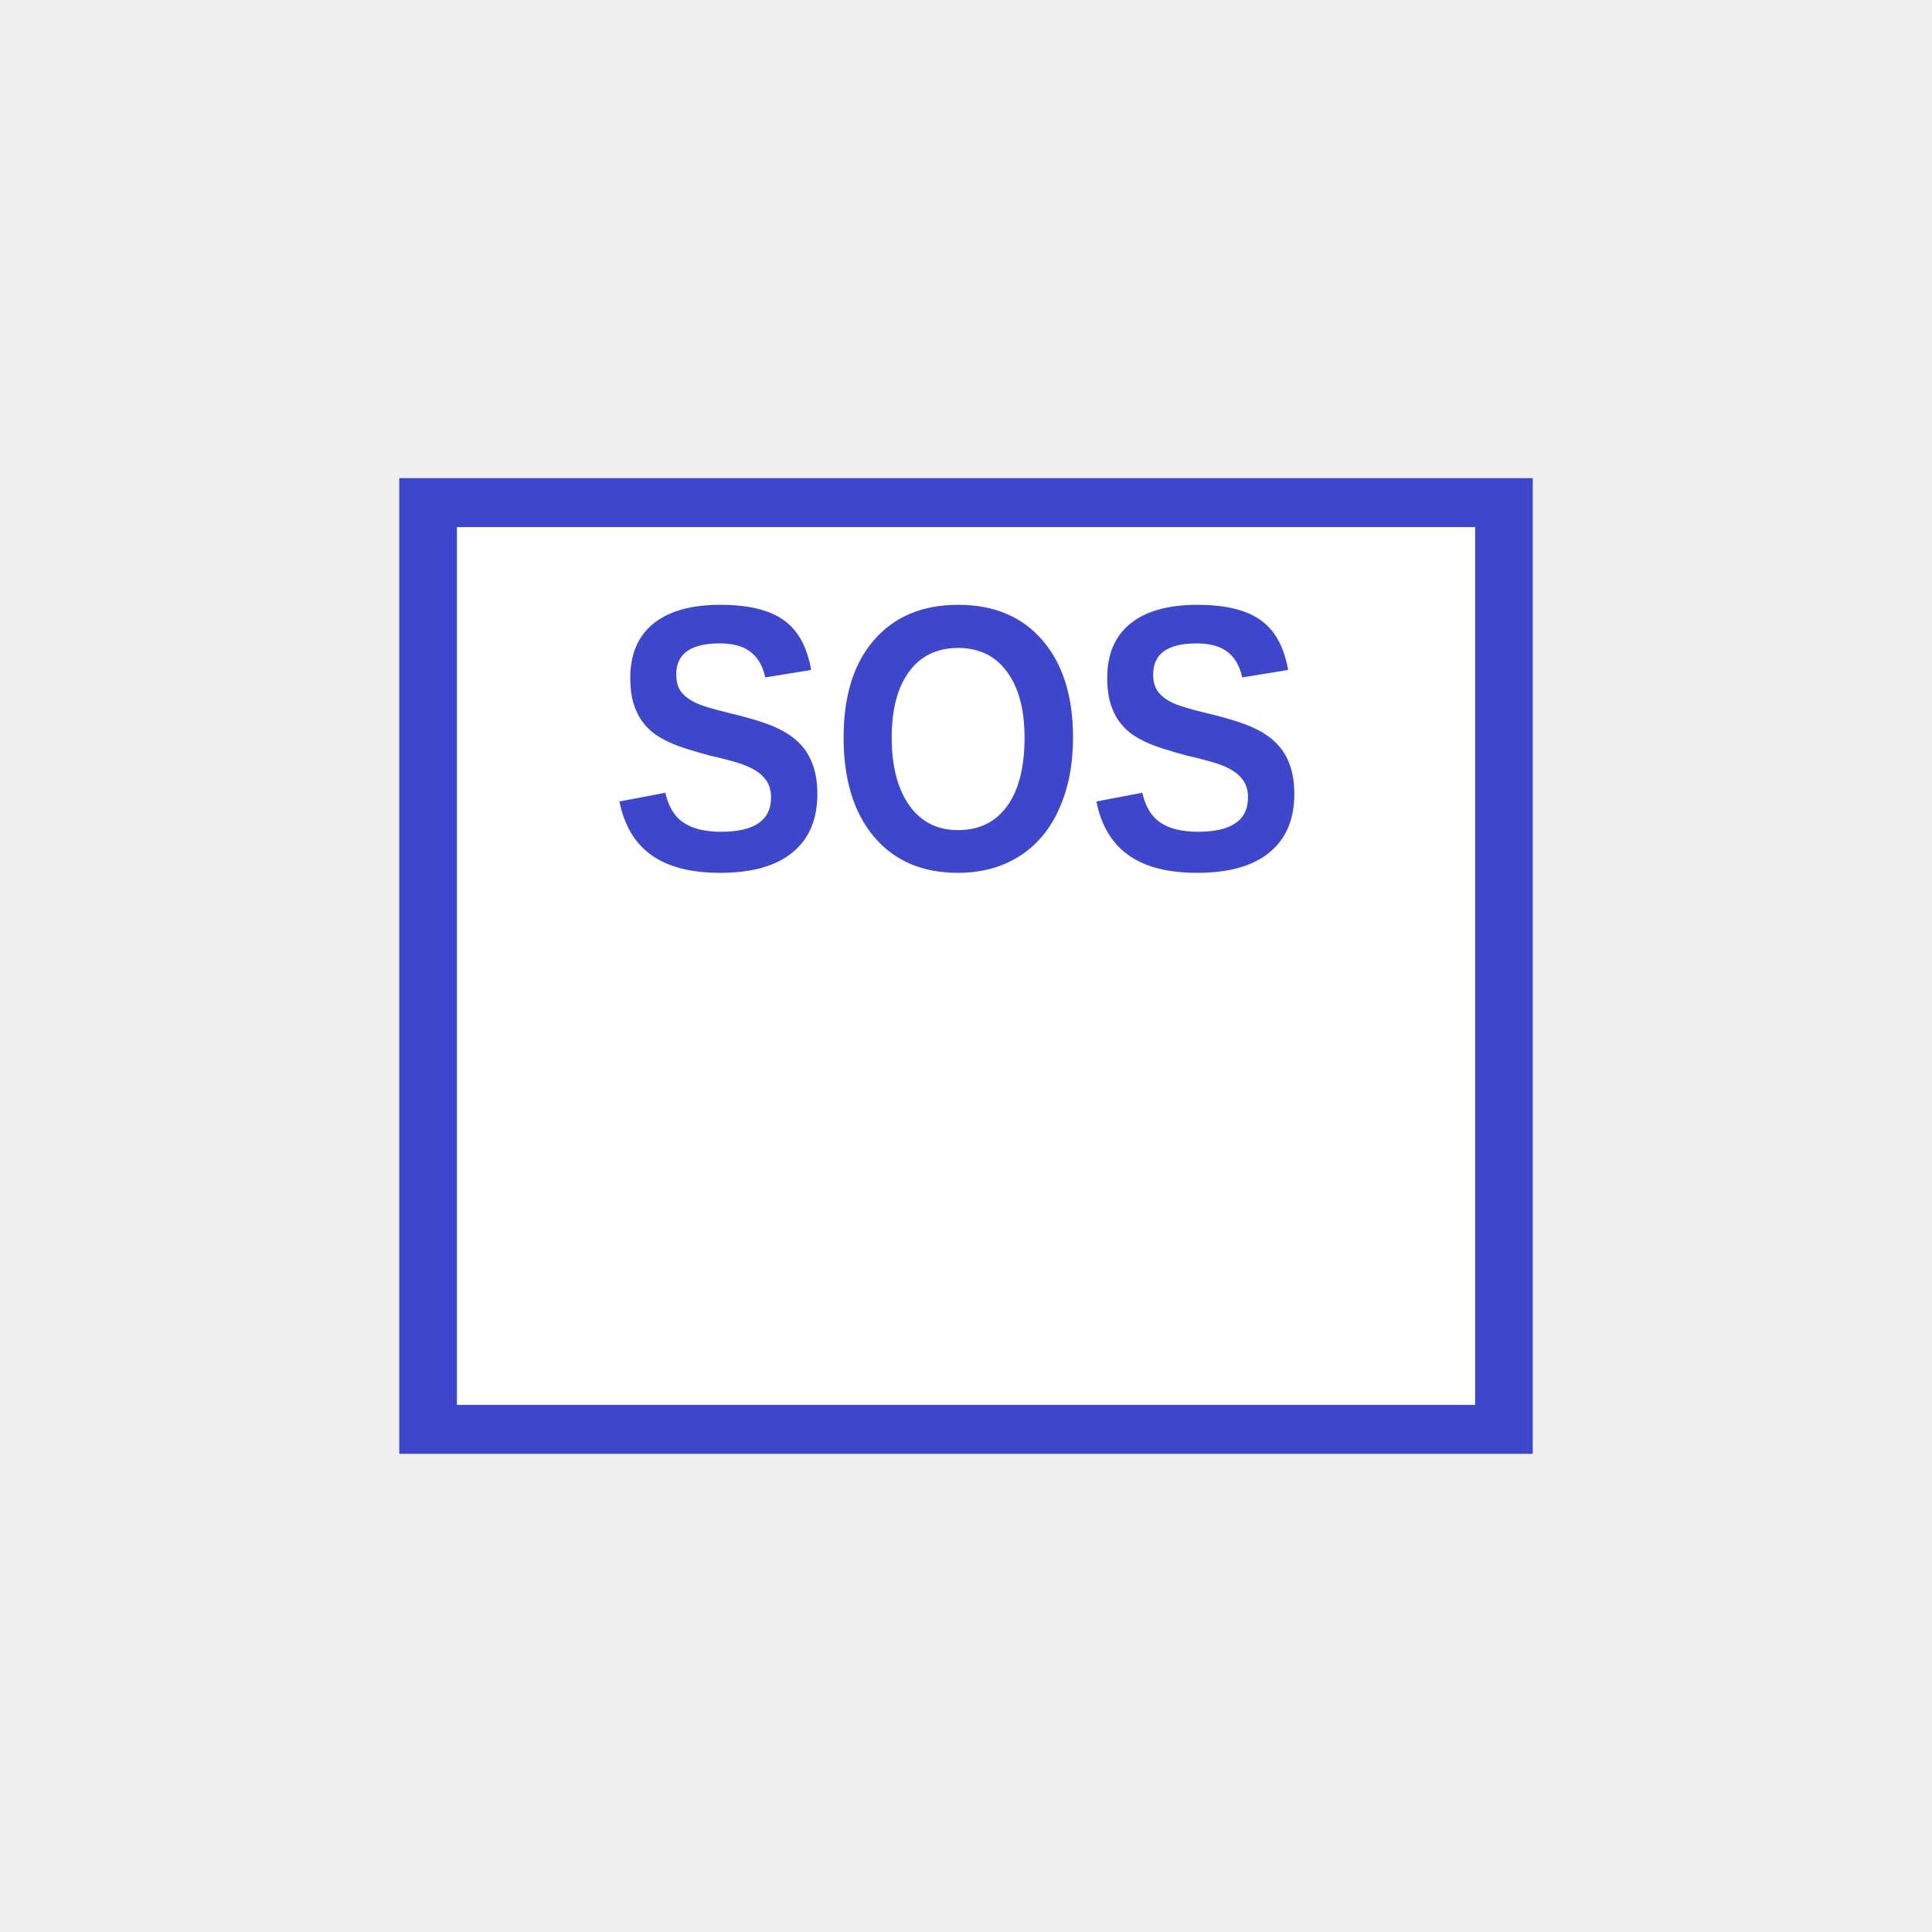
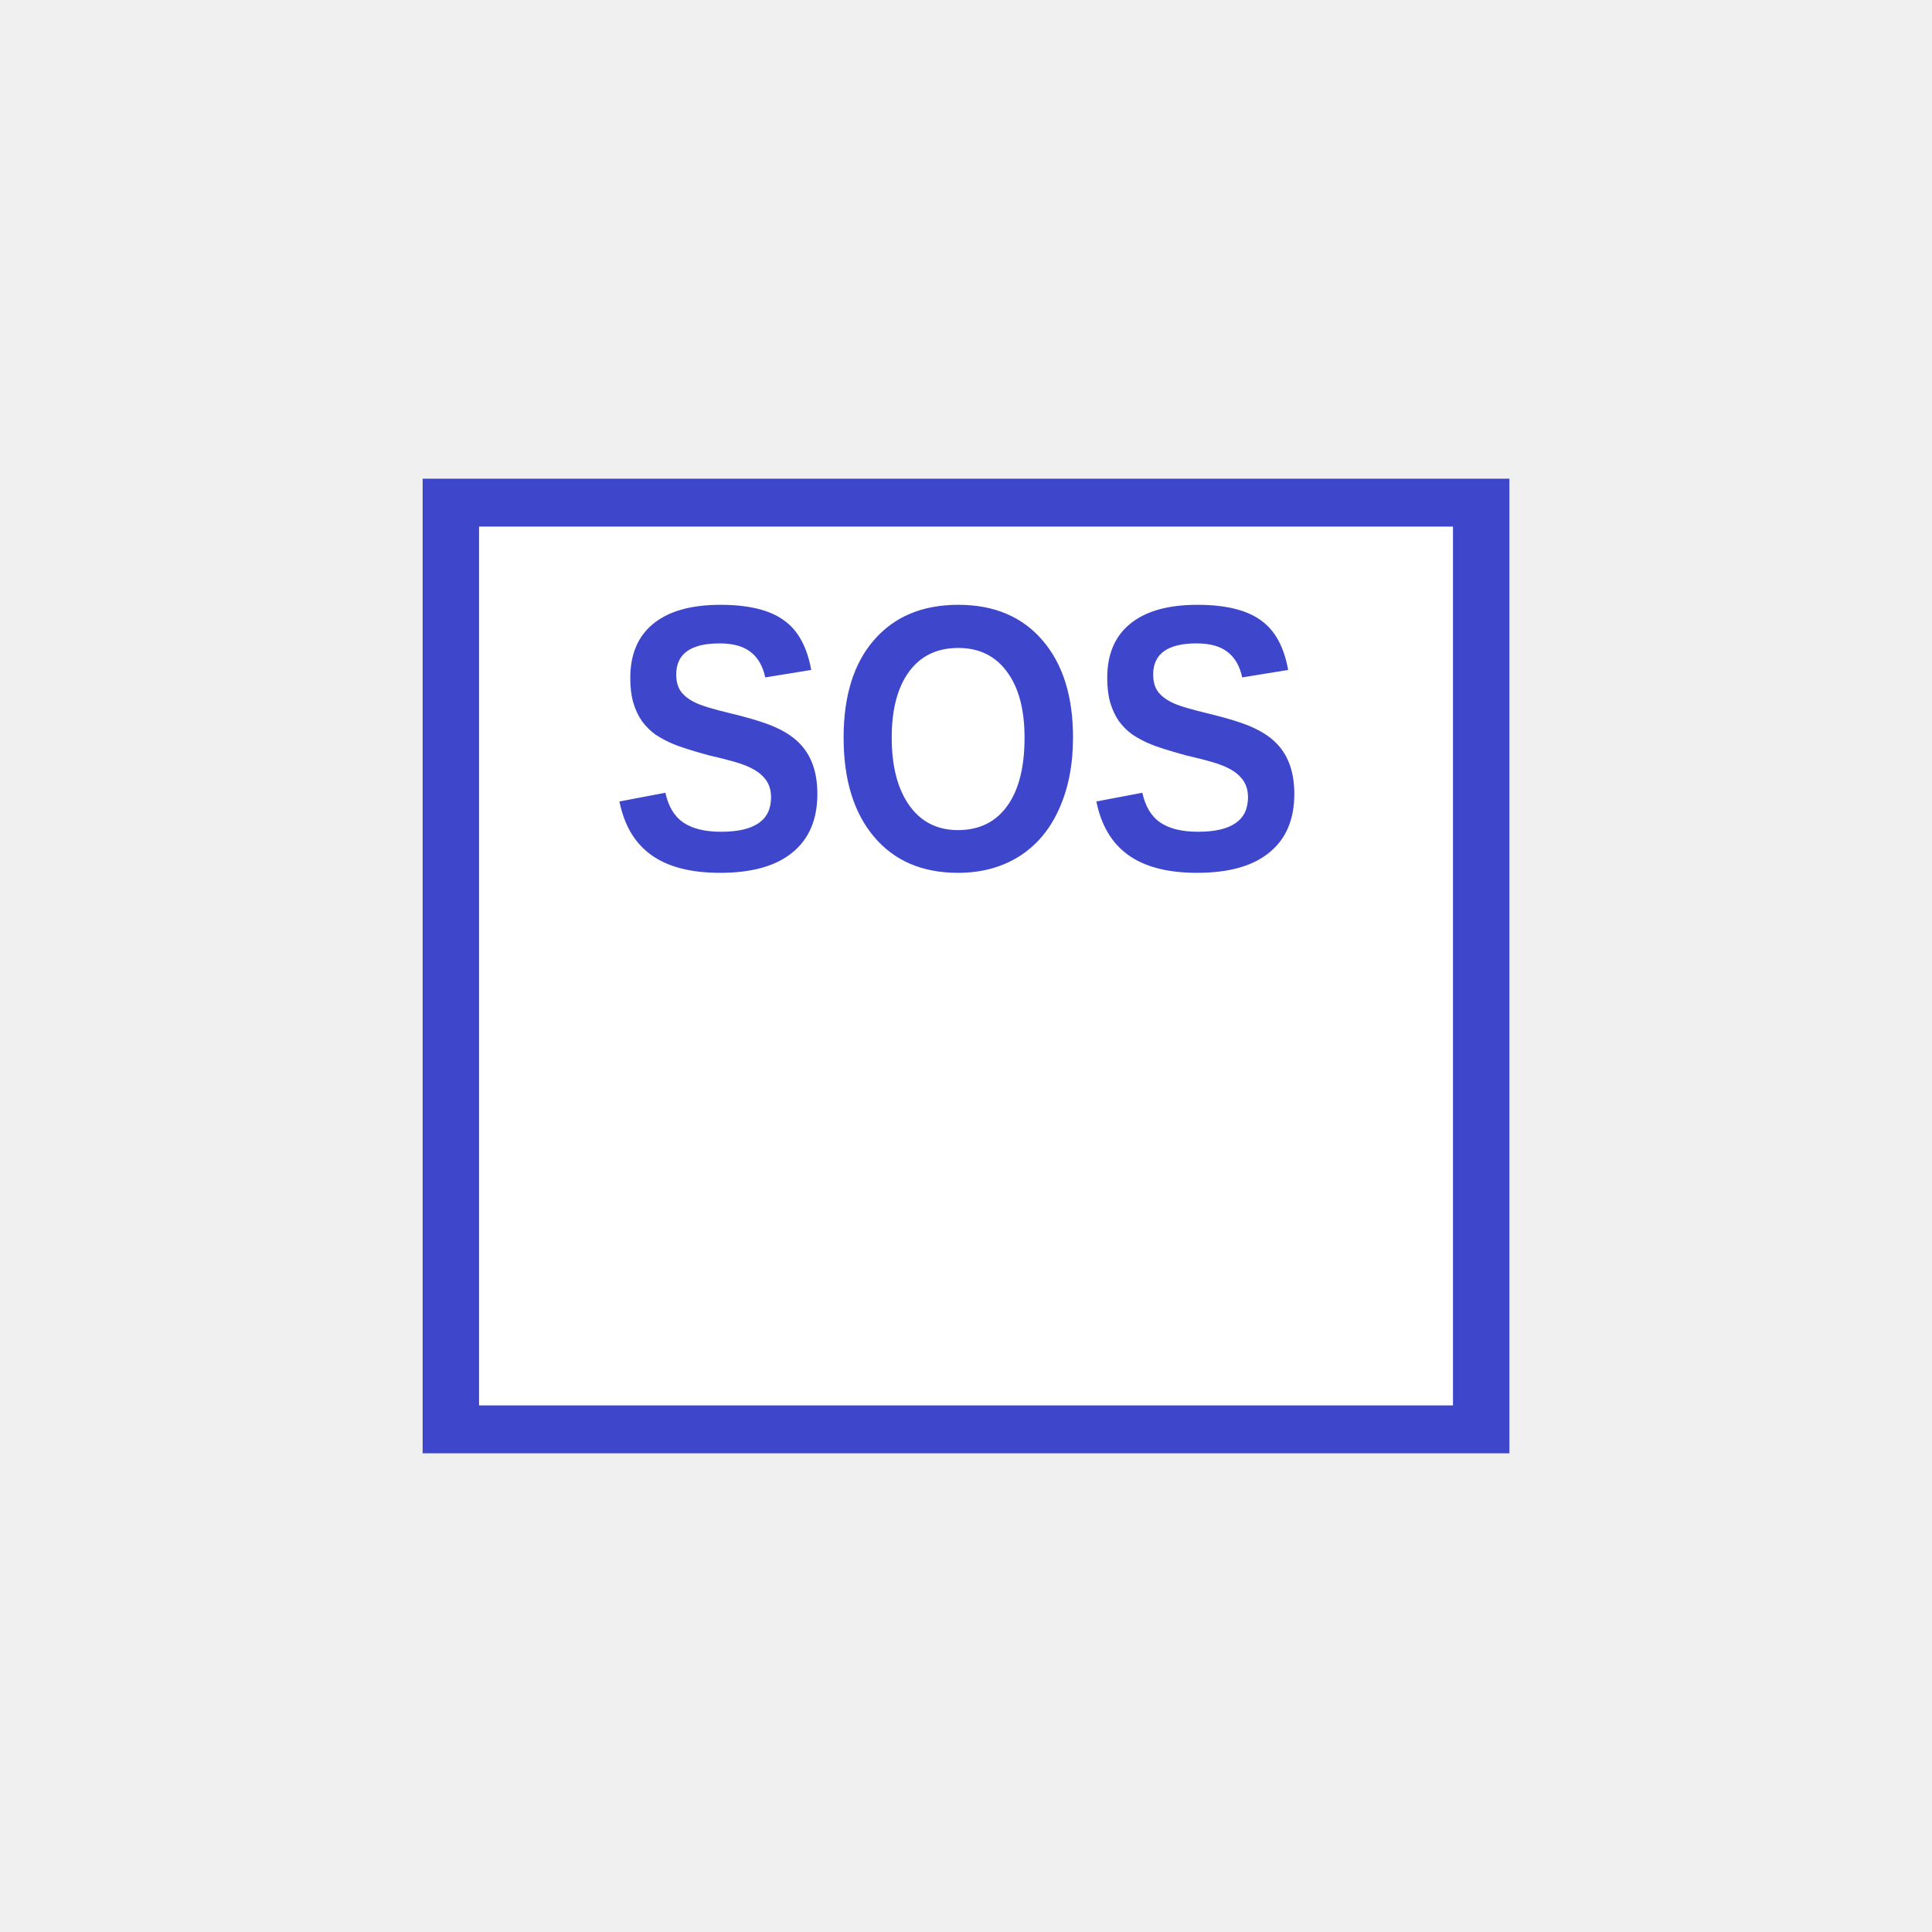
<svg xmlns="http://www.w3.org/2000/svg" version="1.1" id="svg8" x="0px" y="0px" viewBox="0 0 125 125" xml:space="preserve" width="125" height="125">
  <defs id="defs1414">
    <clipPath clipPathUnits="userSpaceOnUse" id="clipPath1082">
      <g id="use1084">
        <g id="g888">
          <rect style="fill:#ff0000;fill-opacity:1;stroke:none;stroke-width:0.22;stroke-miterlimit:4;stroke-dasharray:none;stroke-opacity:1" id="rect878" width="5.8" height="18.323" x="47.361" y="61.184" ry="2.552" />
          <rect style="fill:#ffffff;fill-opacity:1;stroke:none;stroke-width:0.438;stroke-miterlimit:4;stroke-dasharray:none;stroke-opacity:1" id="rect880" width="5.821" height="13.953" x="47.361" y="61.184" ry="1.892" rx="0" />
          <rect style="fill:#ff0000;fill-opacity:1;stroke:none;stroke-width:0.438;stroke-miterlimit:4;stroke-dasharray:none;stroke-opacity:1" id="rect882" width="5.695" height="11.605" x="47.361" y="61.184" ry="1.892" rx="0" />
          <rect style="fill:#ffffff;fill-opacity:1;stroke:none;stroke-width:0.438;stroke-miterlimit:4;stroke-dasharray:none;stroke-opacity:1" id="rect884" width="5.709" height="6.812" x="47.361" y="61.184" ry="1.892" rx="0" />
          <rect style="fill:#ff0000;fill-opacity:1;stroke:none;stroke-width:0.438;stroke-miterlimit:4;stroke-dasharray:none;stroke-opacity:1" id="rect886" width="5.732" height="4.331" x="47.361" y="61.184" ry="1.496" rx="1.439" />
        </g>
      </g>
    </clipPath>
    <clipPath clipPathUnits="userSpaceOnUse" id="clipPath1158">
      <g id="use1160">
        <g id="g874" clip-path="url(#clipPath1082)">
          <g id="g872">
            <g id="g870">
              <rect style="fill:#ff0000;fill-opacity:1;stroke:none;stroke-width:0.22;stroke-miterlimit:4;stroke-dasharray:none;stroke-opacity:1" id="rect860" width="5.8" height="18.323" x="47.361" y="61.184" ry="2.552" />
              <rect style="fill:#ffffff;fill-opacity:1;stroke:none;stroke-width:0.438;stroke-miterlimit:4;stroke-dasharray:none;stroke-opacity:1" id="rect862" width="5.821" height="13.953" x="47.361" y="61.184" ry="1.892" rx="0" />
              <rect style="fill:#ff0000;fill-opacity:1;stroke:none;stroke-width:0.438;stroke-miterlimit:4;stroke-dasharray:none;stroke-opacity:1" id="rect864" width="5.695" height="11.605" x="47.361" y="61.184" ry="1.892" rx="0" />
              <rect style="fill:#ffffff;fill-opacity:1;stroke:none;stroke-width:0.438;stroke-miterlimit:4;stroke-dasharray:none;stroke-opacity:1" id="rect866" width="5.709" height="6.812" x="47.361" y="61.184" ry="1.892" rx="0" />
              <rect style="fill:#ff0000;fill-opacity:1;stroke:none;stroke-width:0.438;stroke-miterlimit:4;stroke-dasharray:none;stroke-opacity:1" id="rect868" width="5.732" height="4.331" x="47.361" y="61.184" ry="1.496" rx="1.439" />
            </g>
          </g>
        </g>
      </g>
    </clipPath>
    <clipPath clipPathUnits="userSpaceOnUse" id="clipPath1168">
      <rect style="fill:none;fill-opacity:1;stroke:#000000;stroke-width:0.22;stroke-miterlimit:4;stroke-dasharray:none;stroke-opacity:1" id="rect1170" width="5.776" height="17.94" x="47.361" y="61.184" ry="2.552" rx="1.833" />
    </clipPath>
  </defs>
  <style type="text/css" id="style1393">
	.st0{fill:#FFEB1D;}
</style>
  <g id="g899" transform="matrix(1.741463,0,0,1.478261,-33.75134,-40.74957)">
-     <rect style="fill:#ffffff;fill-opacity:1;stroke:#3e47cb;stroke-width:2.142;stroke-miterlimit:4;stroke-dasharray:none;stroke-opacity:1" id="rect906" width="39.97" height="40.56" x="35.286" y="49.565" ry="0" />
+     <rect style="fill:#ffffff;fill-opacity:1;stroke:#3e47cb;stroke-width:2.096;stroke-miterlimit:4;stroke-dasharray:none;stroke-opacity:1" id="rect906" width="38.28" height="40.56" x="36.131" y="49.565" ry="0" />
    <text xml:space="preserve" style="font-style:normal;font-weight:normal;font-size:14.254px;line-height:1.25;font-family:sans-serif;fill:#3e47cb;fill-opacity:1;stroke:none;stroke-width:0.356" x="48.864" y="56.452" id="text880" transform="scale(0.860452,1.16218)">
      <tspan id="tspan878" x="48.864" y="56.452" style="font-style:normal;font-variant:normal;font-weight:bold;font-stretch:normal;font-family:Arial;-inkscape-font-specification:'Arial Bold';fill:#3e47cb;fill-opacity:1;stroke-width:0.356">SOS</tspan>
    </text>
  </g>
</svg>
